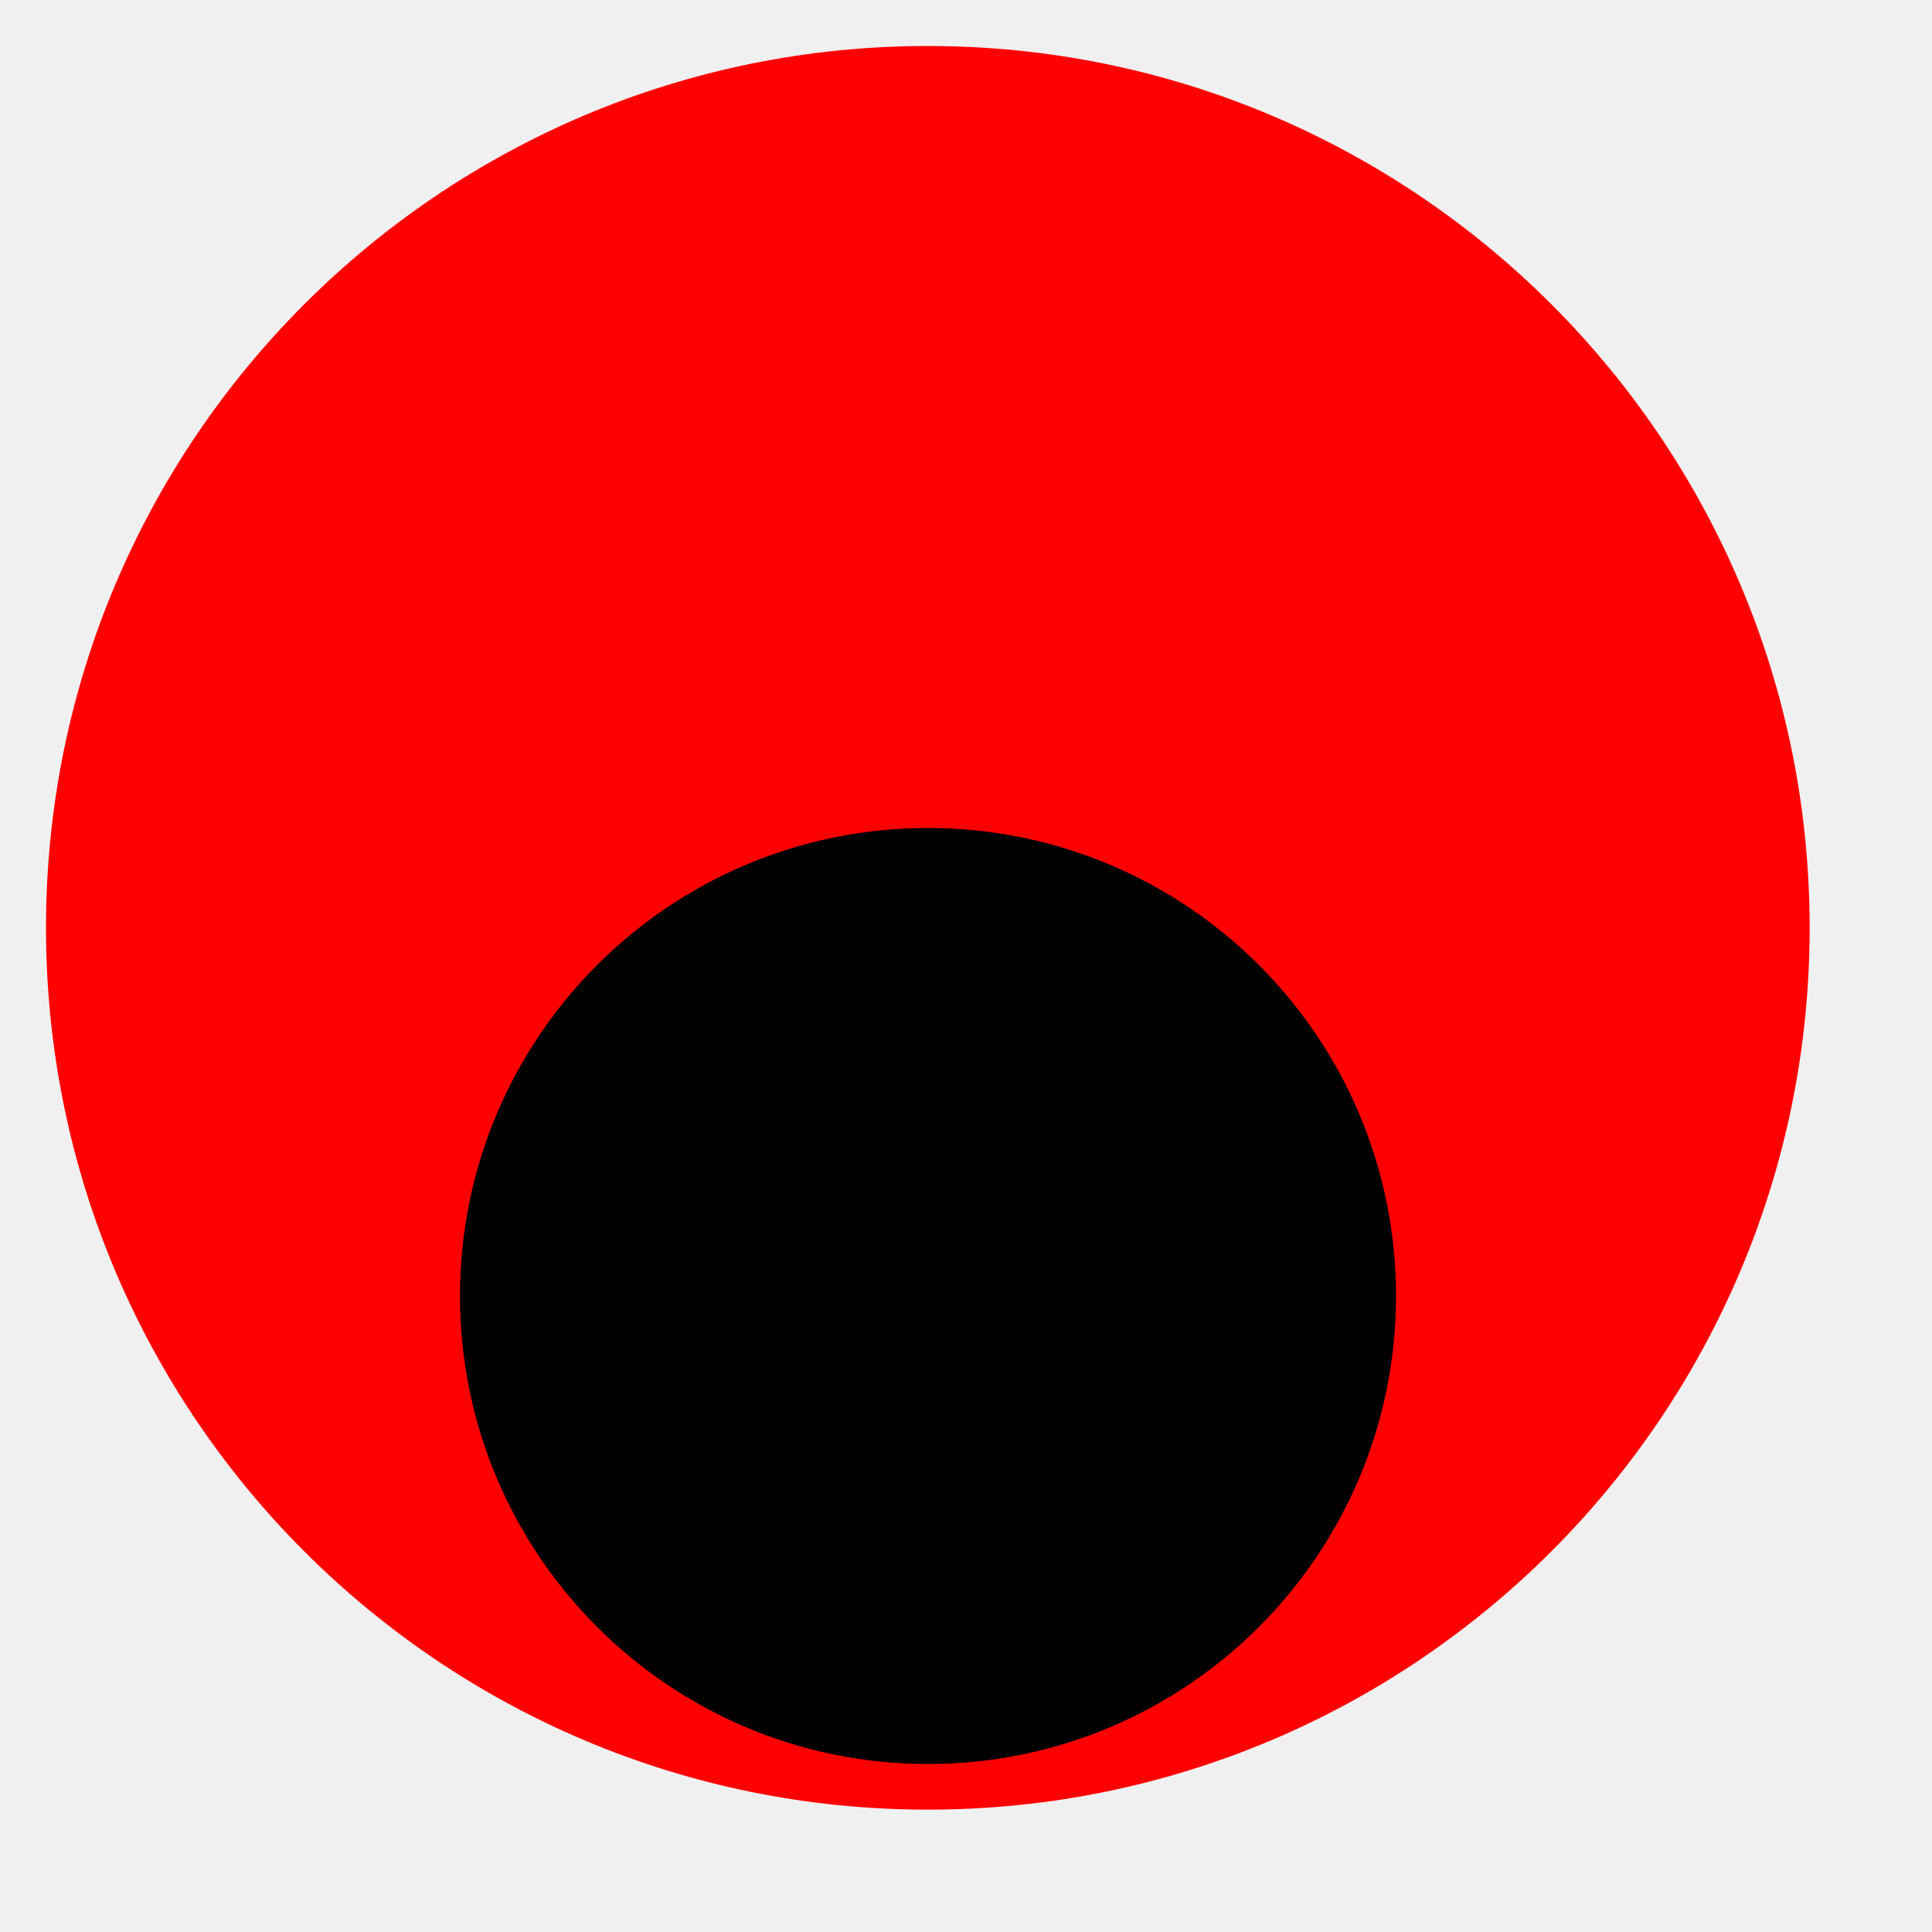
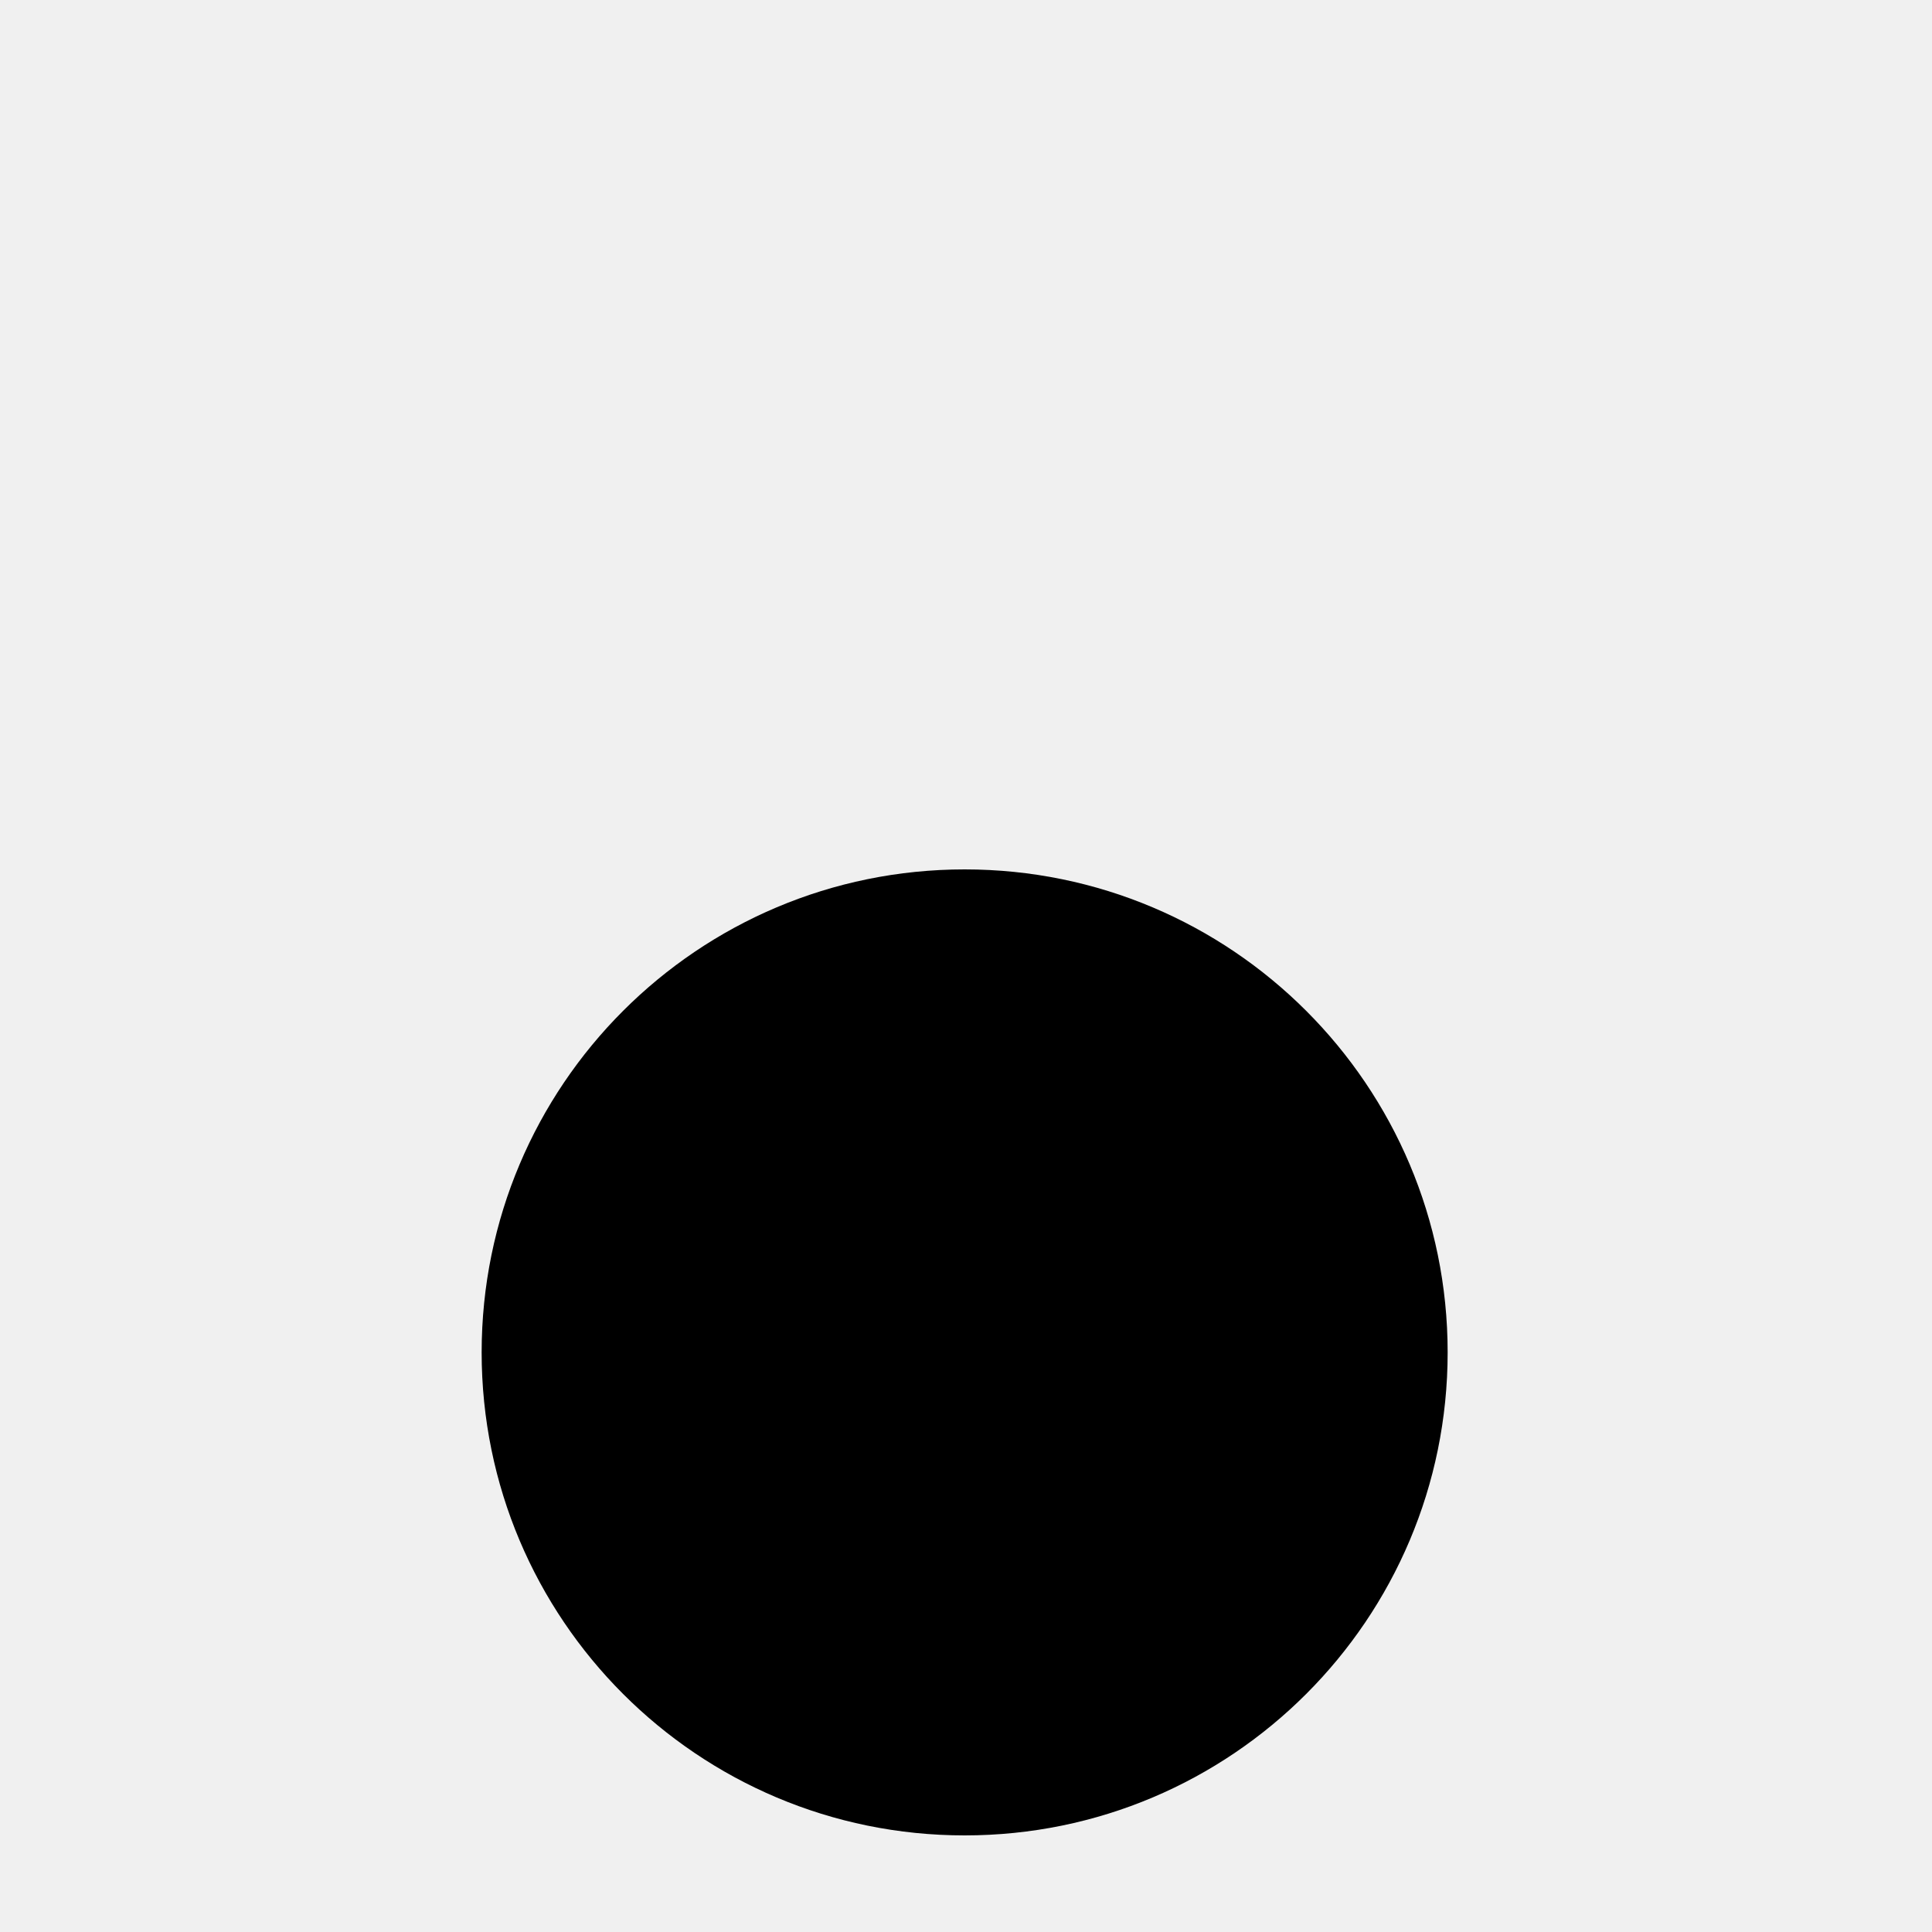
- <svg xmlns="http://www.w3.org/2000/svg" width="21" height="21" viewBox="0 0 21 21" fill="none">
-   <path d="M19.67 10.085C19.67 15.379 15.379 19.67 10.085 19.67C4.791 19.67 0.5 15.379 0.5 10.085C0.5 4.791 4.791 0.5 10.085 0.5C15.379 0.5 19.67 4.791 19.67 10.085Z" fill="RED" stroke="white" fill-opacity="1" stroke-opacity="0" />
-   <path d="M15.174 14.087C15.174 16.896 12.896 19.174 10.087 19.174C7.278 19.174 5 16.896 5 14.087C5 11.277 7.278 9 10.087 9C12.896 9 15.174 11.277 15.174 14.087Z" fill="black" />
+ <svg xmlns="http://www.w3.org/2000/svg" xmlns:ns1="https://boxy-svg.com" viewBox="0 0 20 20" fill="none">
+   <path d="M 20 10 C 20 15.523 15.523 20 10 20 C 4.477 20 0 15.523 0 10 C 0 4.477 4.477 0 10 0 C 15.523 0 20 4.477 20 10 Z" fill="white" stroke="white" fill-opacity="0" stroke-opacity="0" ns1:origin="0.5 0.5" />
+   <path d="M 14.986 14 C 14.986 16.762 12.748 19 9.986 19 C 7.224 19 4.986 16.762 4.986 14 C 4.986 11.238 7.224 9 9.986 9 C 12.748 9 14.986 11.238 14.986 14 Z" fill="black" ns1:origin="0.500472 0.1" />
</svg>
